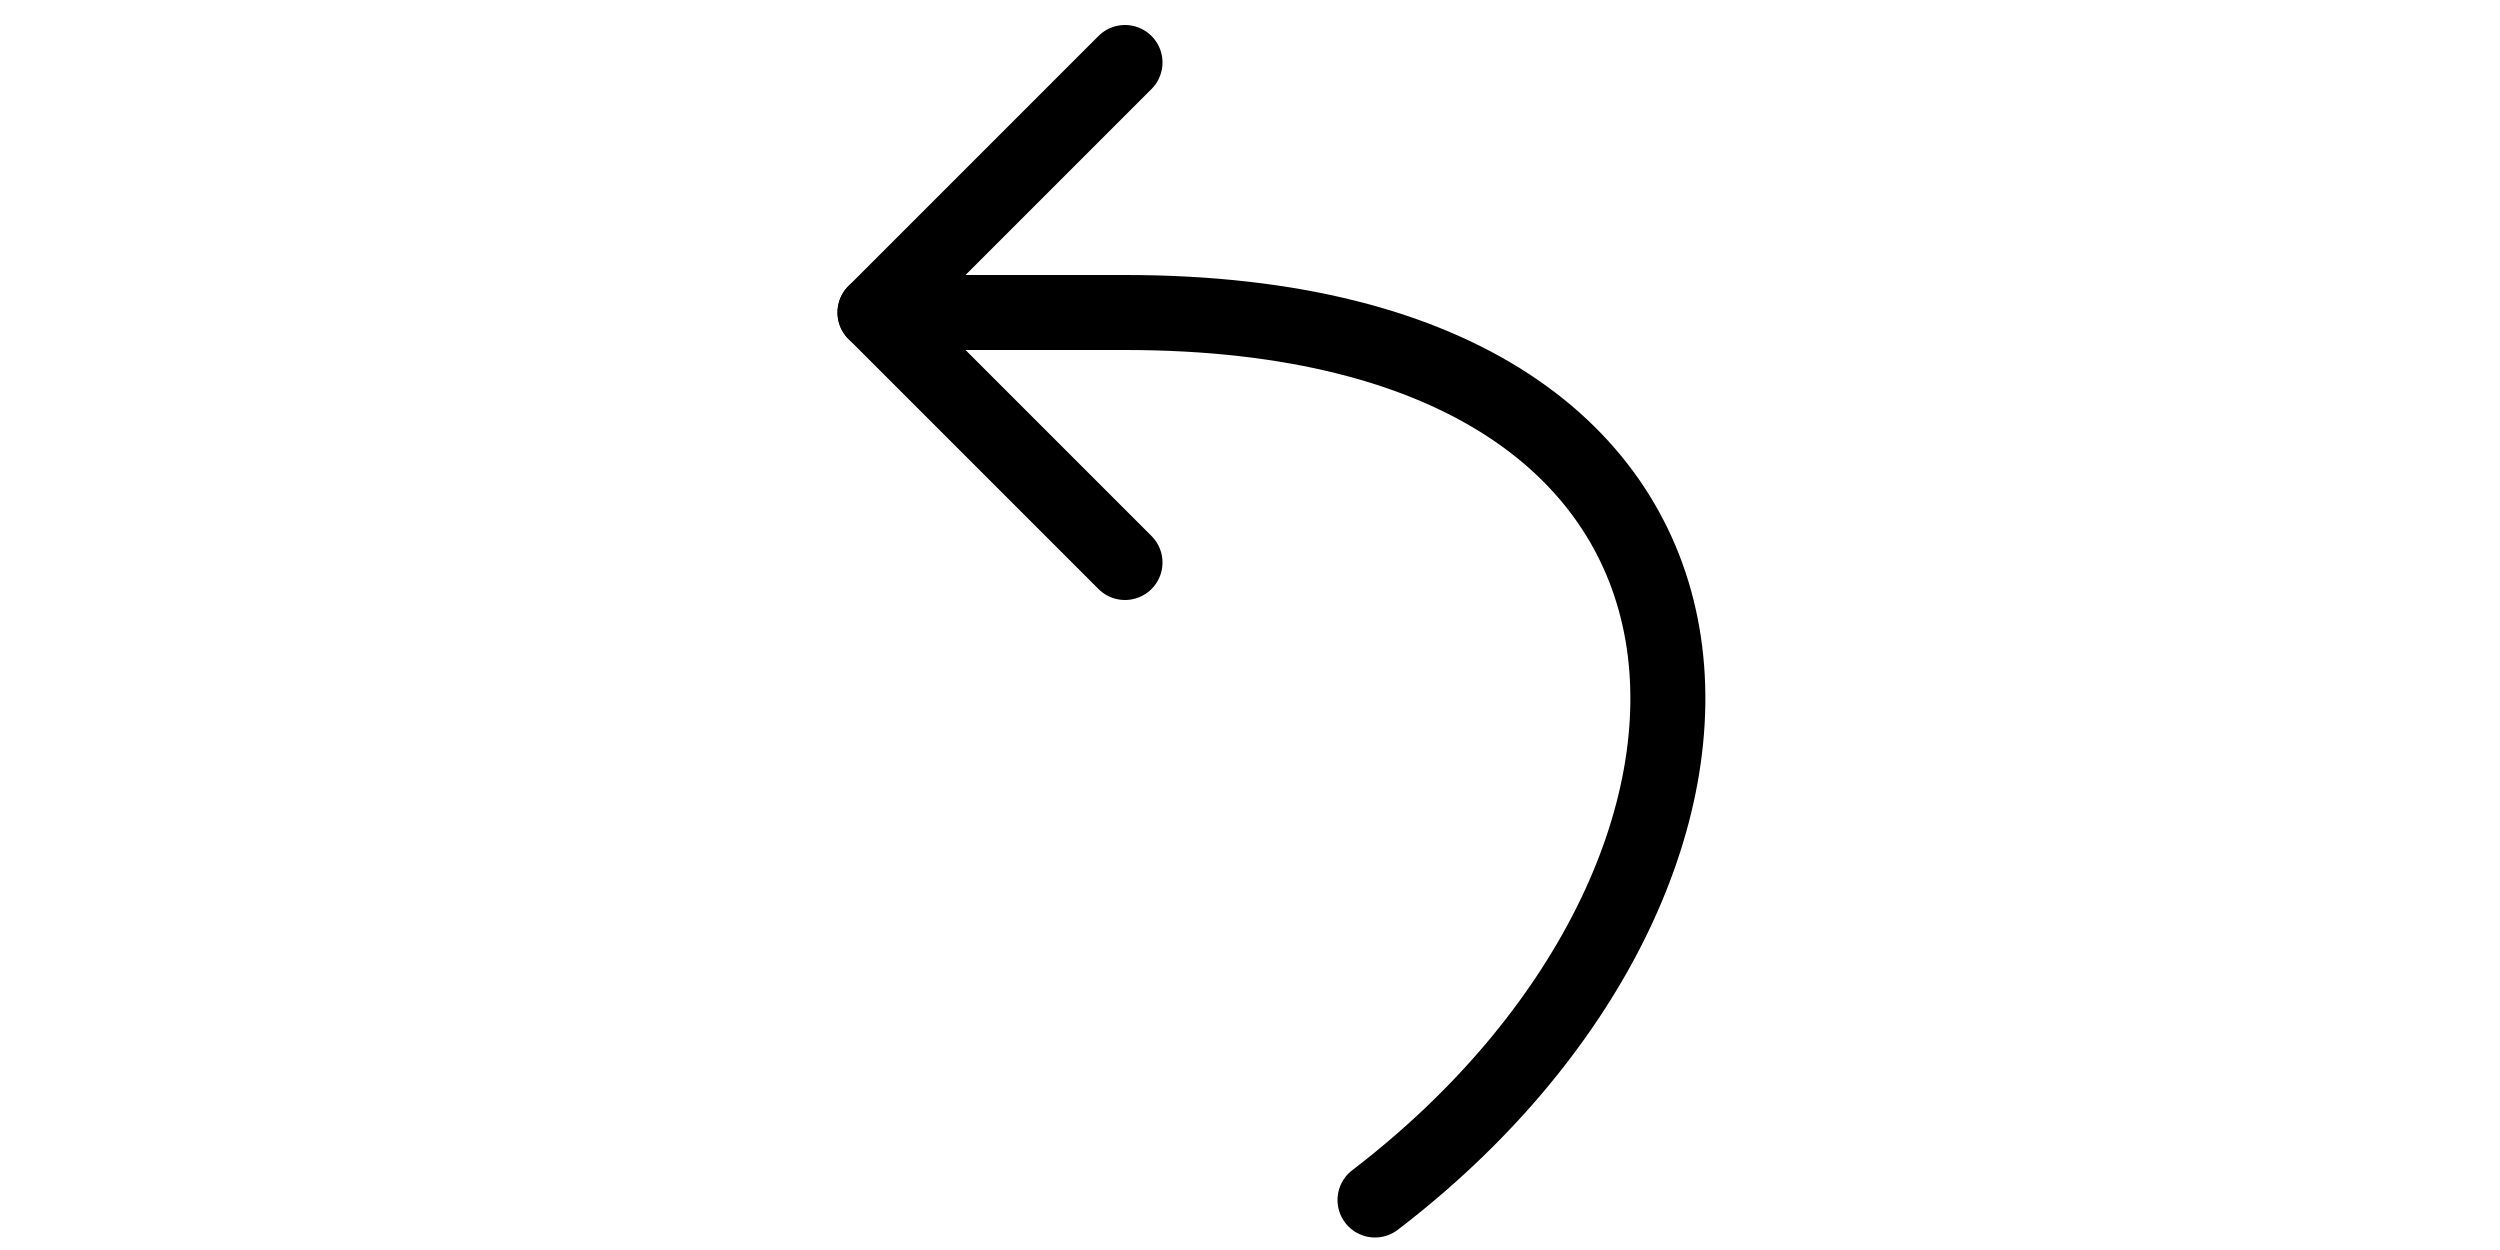
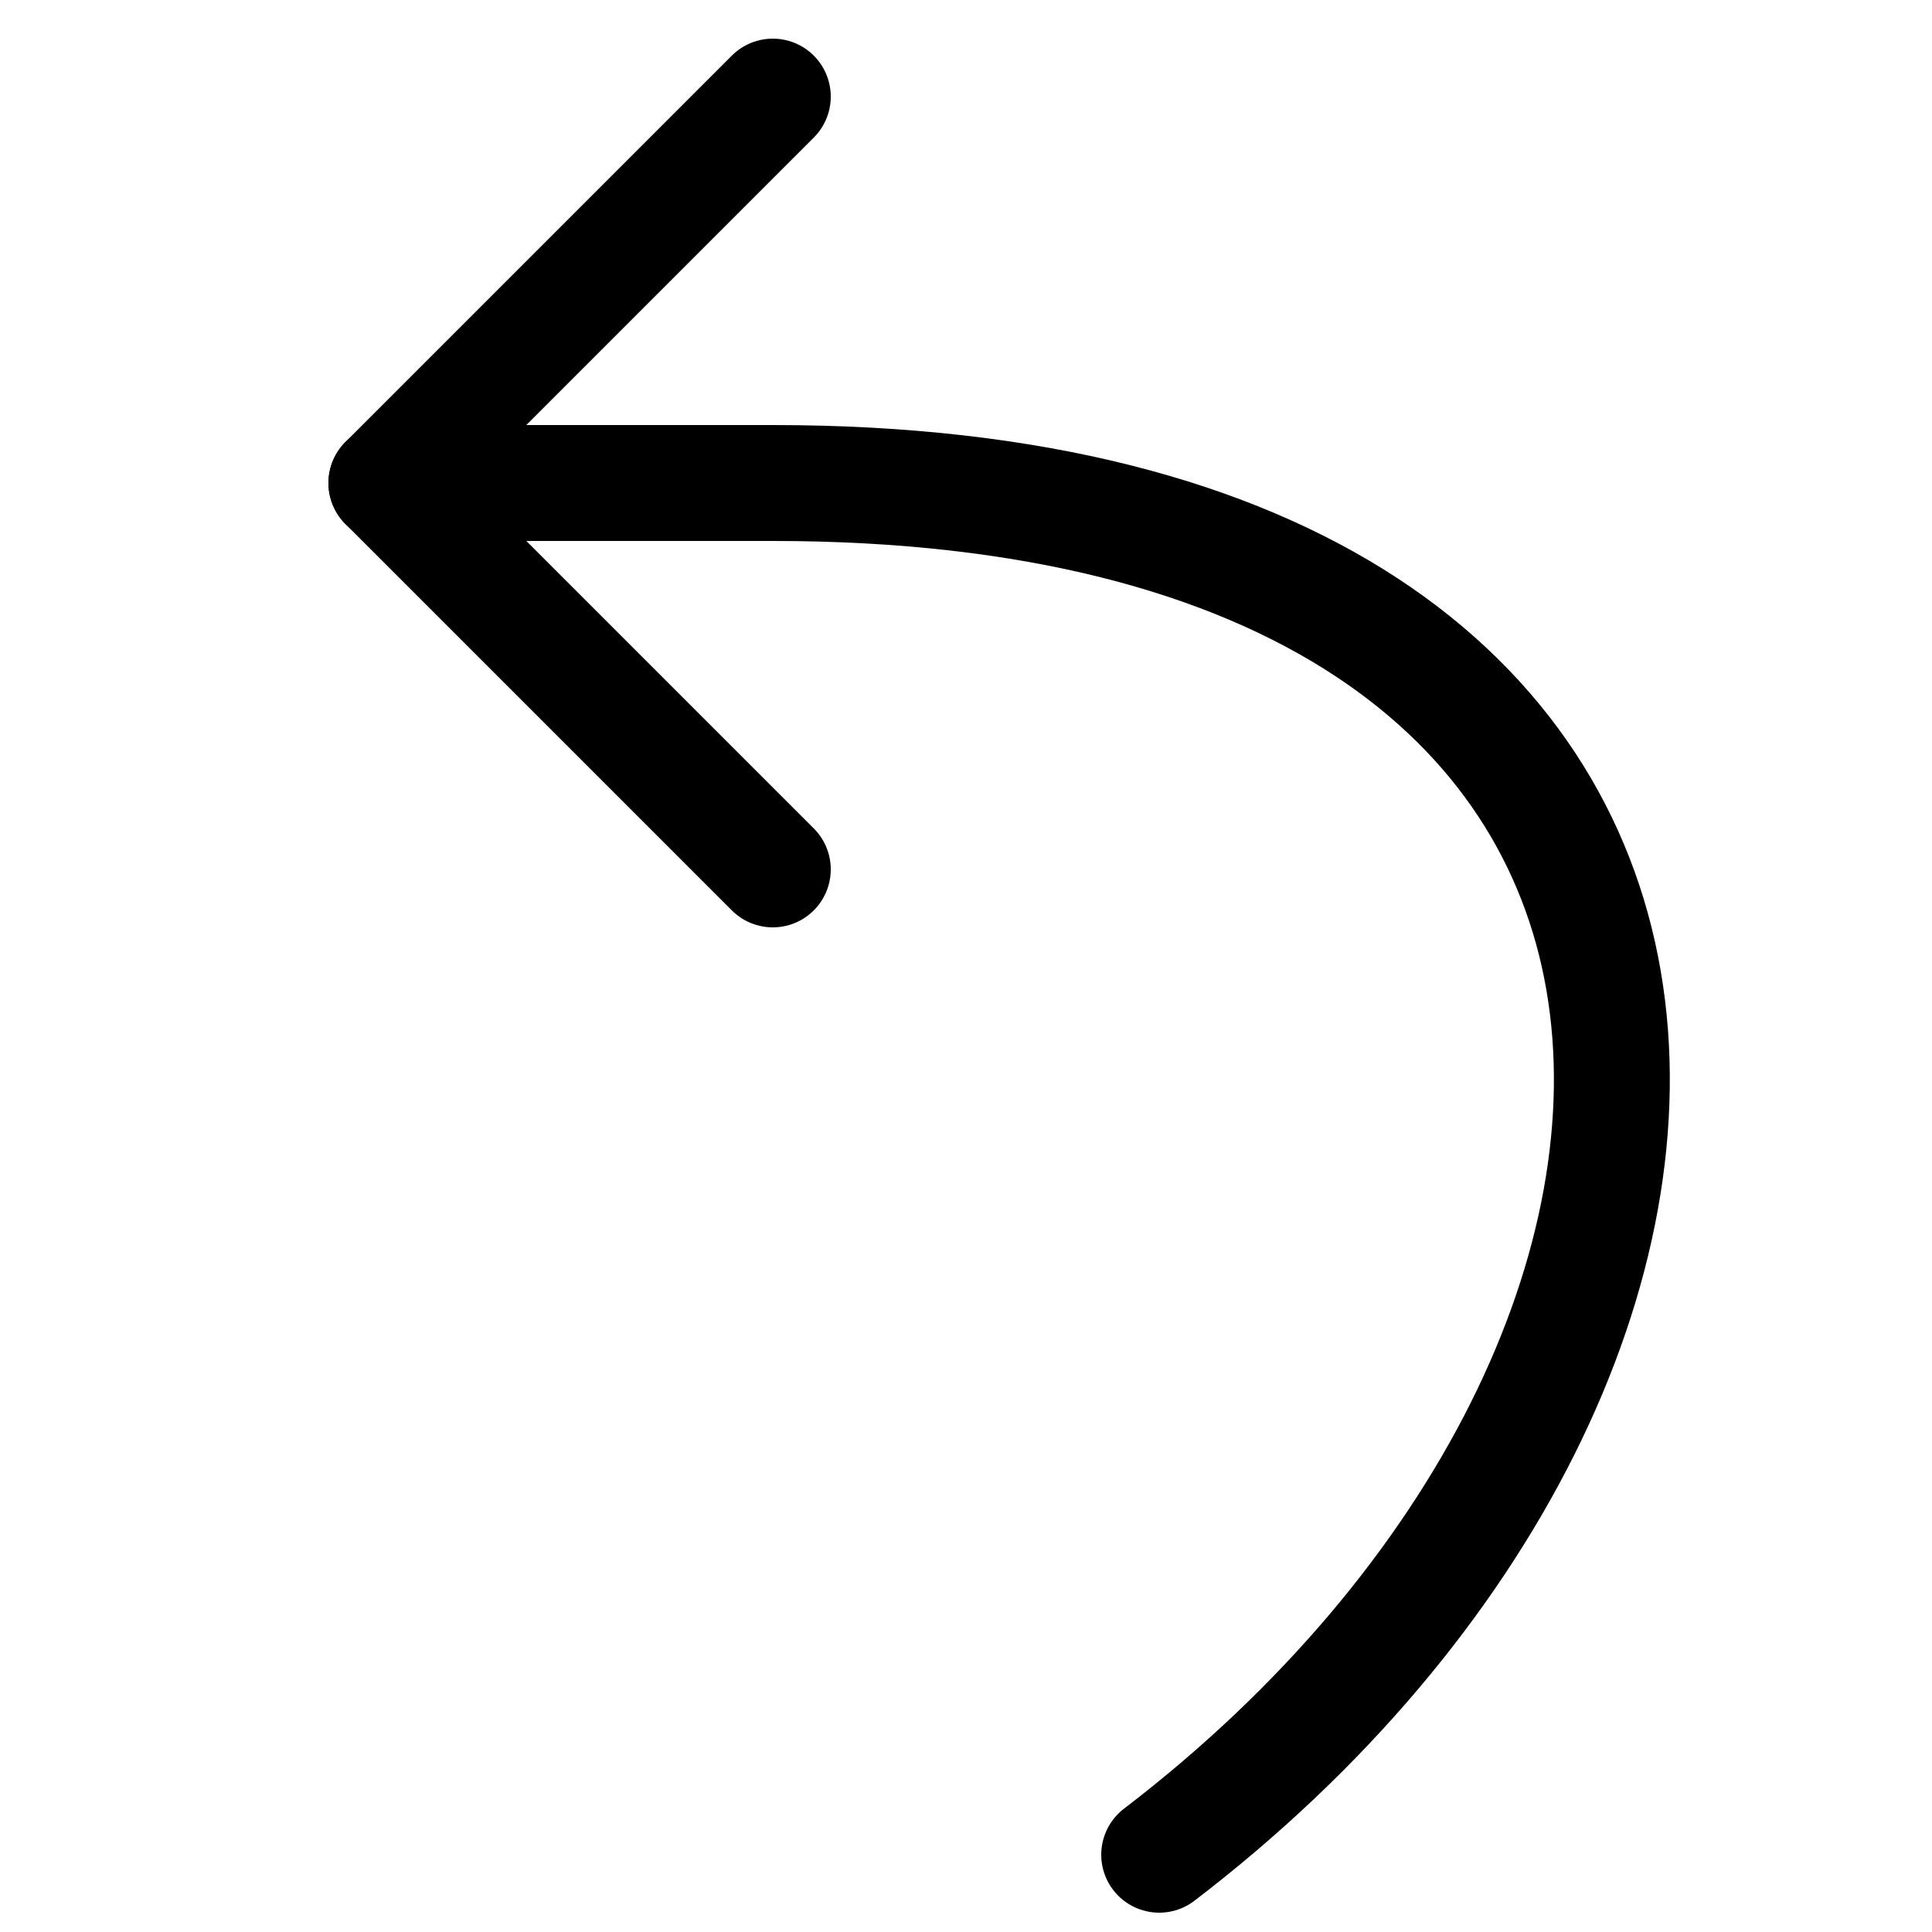
- <svg xmlns="http://www.w3.org/2000/svg" width="100" height="50">
-   <path d="M 55 48 C 72 35, 72 12.5, 45 12.5 H 35" fill="none" stroke="black" stroke-width="3" stroke-linecap="round" />
-   <polyline points="45,2.5 35,12.5 45,22.5" fill="none" stroke="black" stroke-width="3" stroke-linecap="round" stroke-linejoin="round" />
+ <svg xmlns="http://www.w3.org/2000/svg" width="50" height="50">
+   <path d="M 30 48 C 47 35, 47 12.5, 20 12.5 H 10" fill="none" stroke="black" stroke-width="3" stroke-linecap="round" />
+   <polyline points="20,2.5 10,12.5 20,22.5" fill="none" stroke="black" stroke-width="3" stroke-linecap="round" stroke-linejoin="round" />
</svg>
